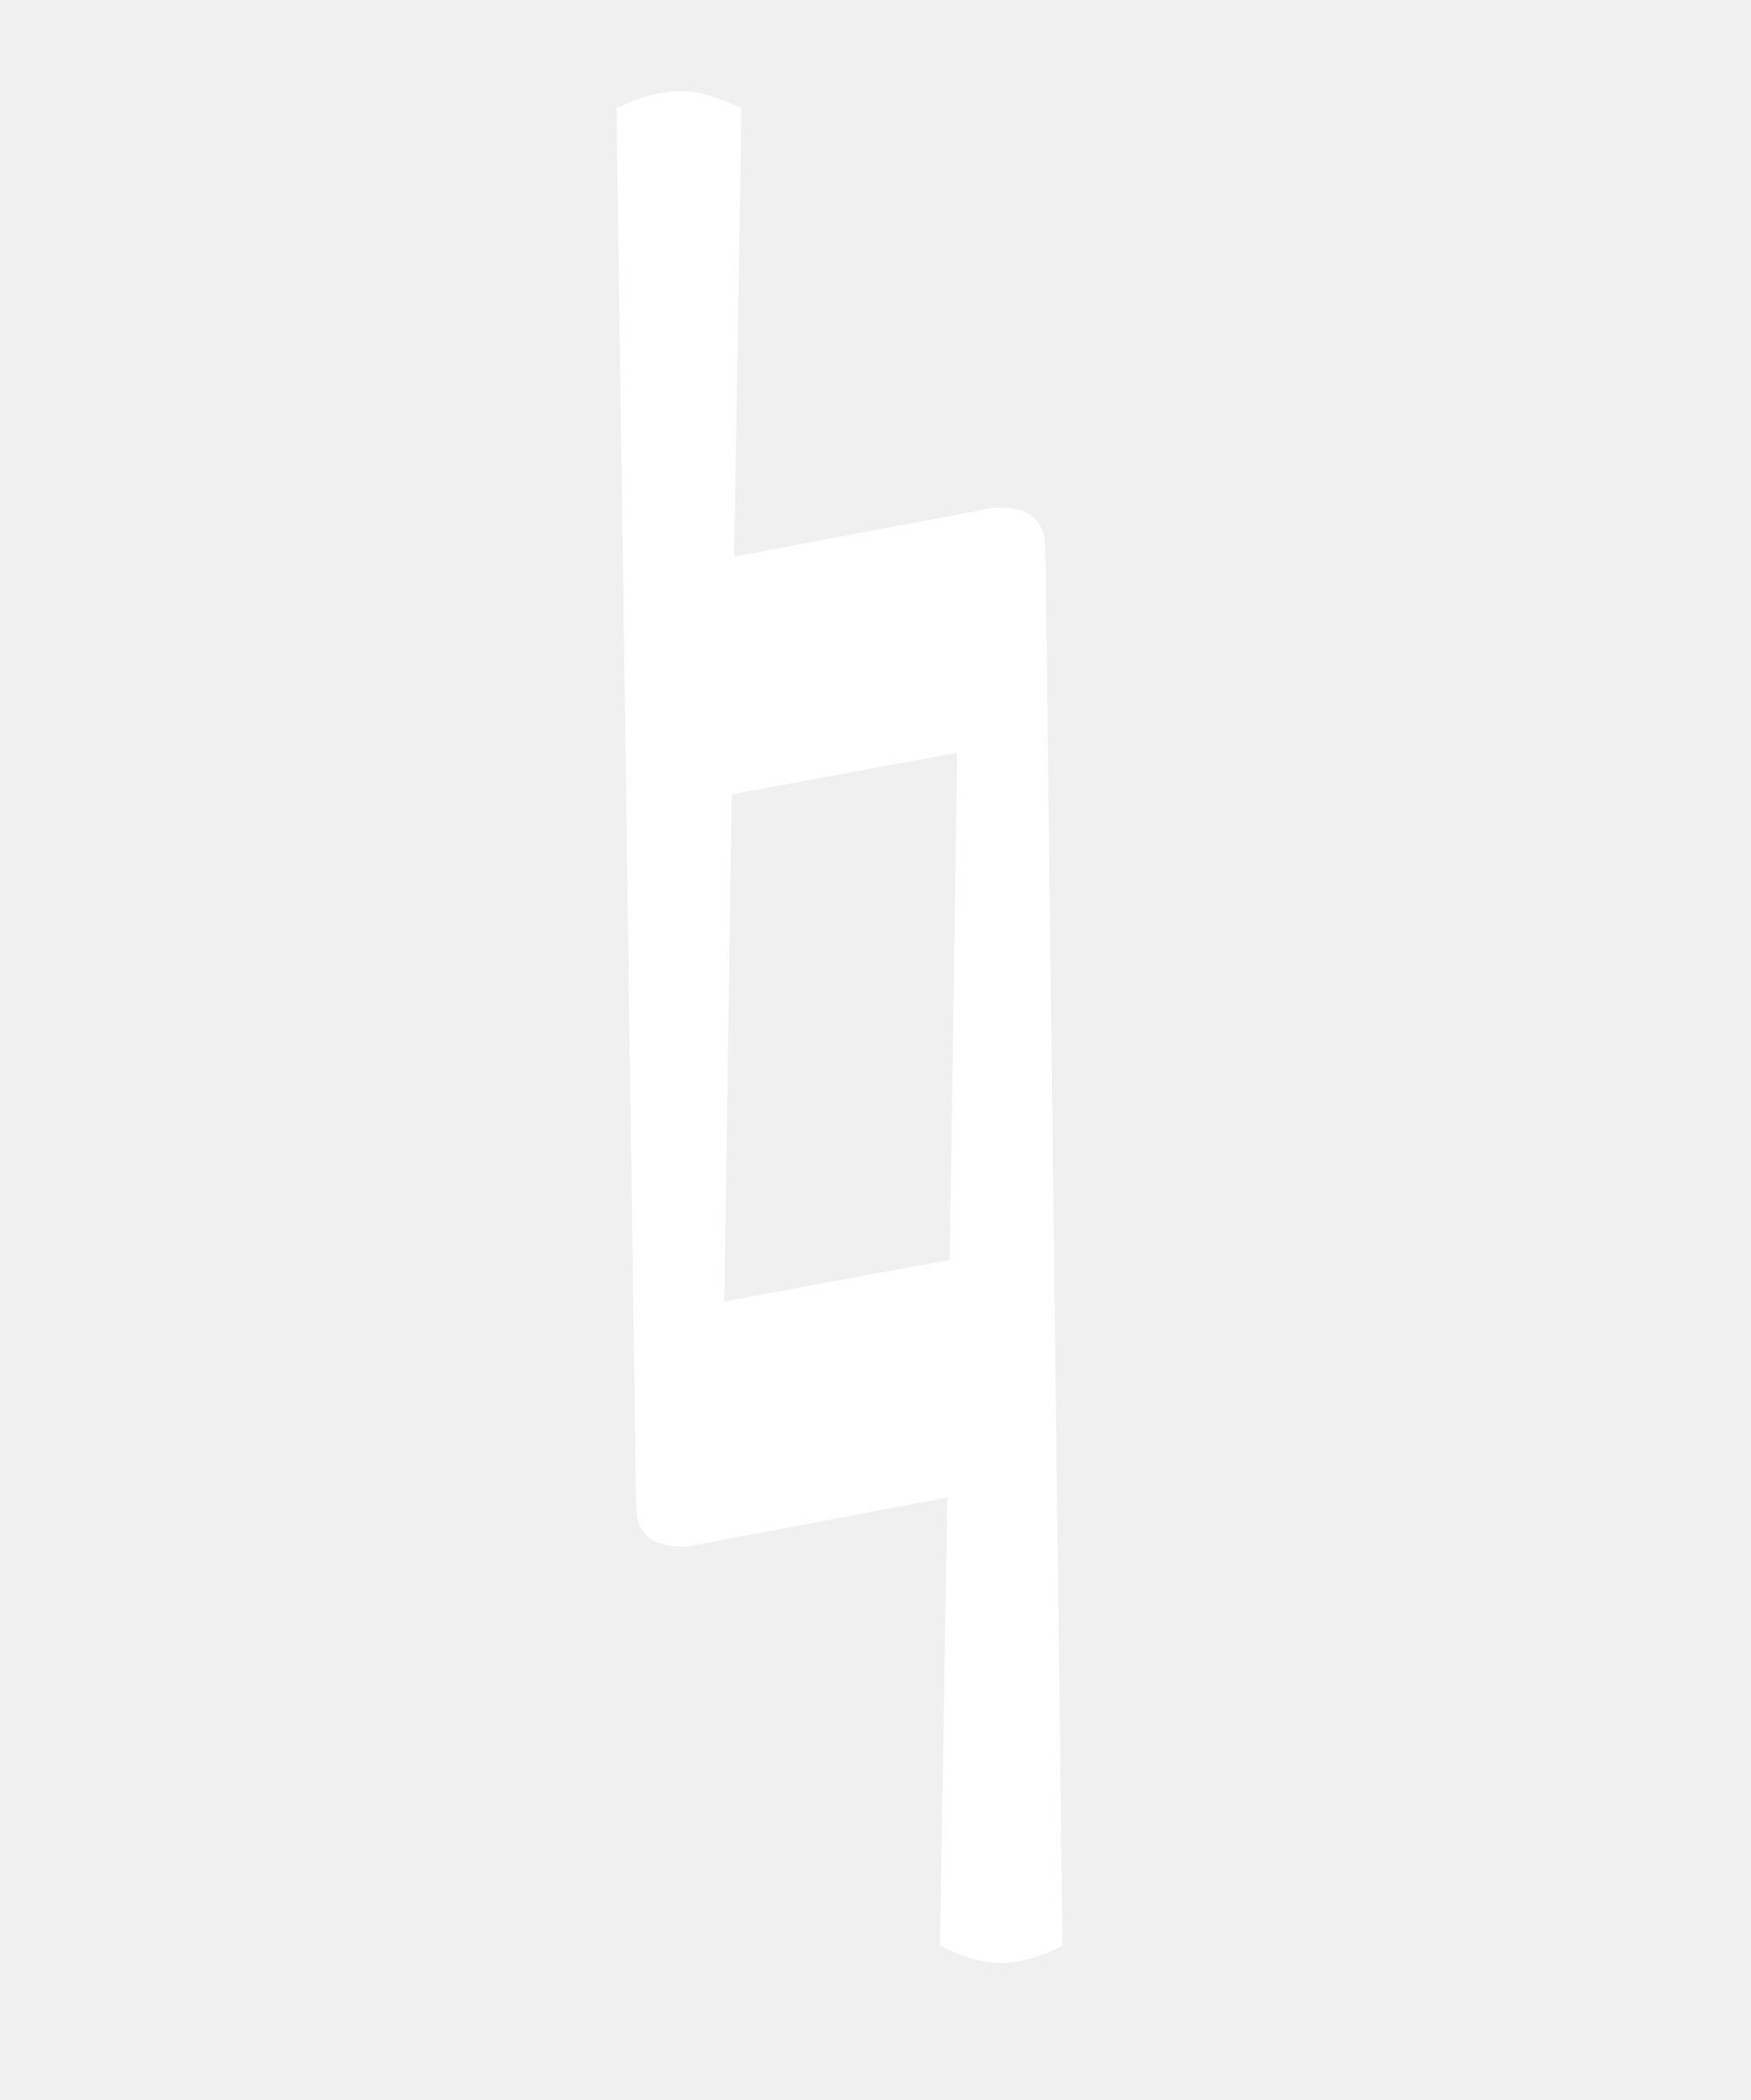
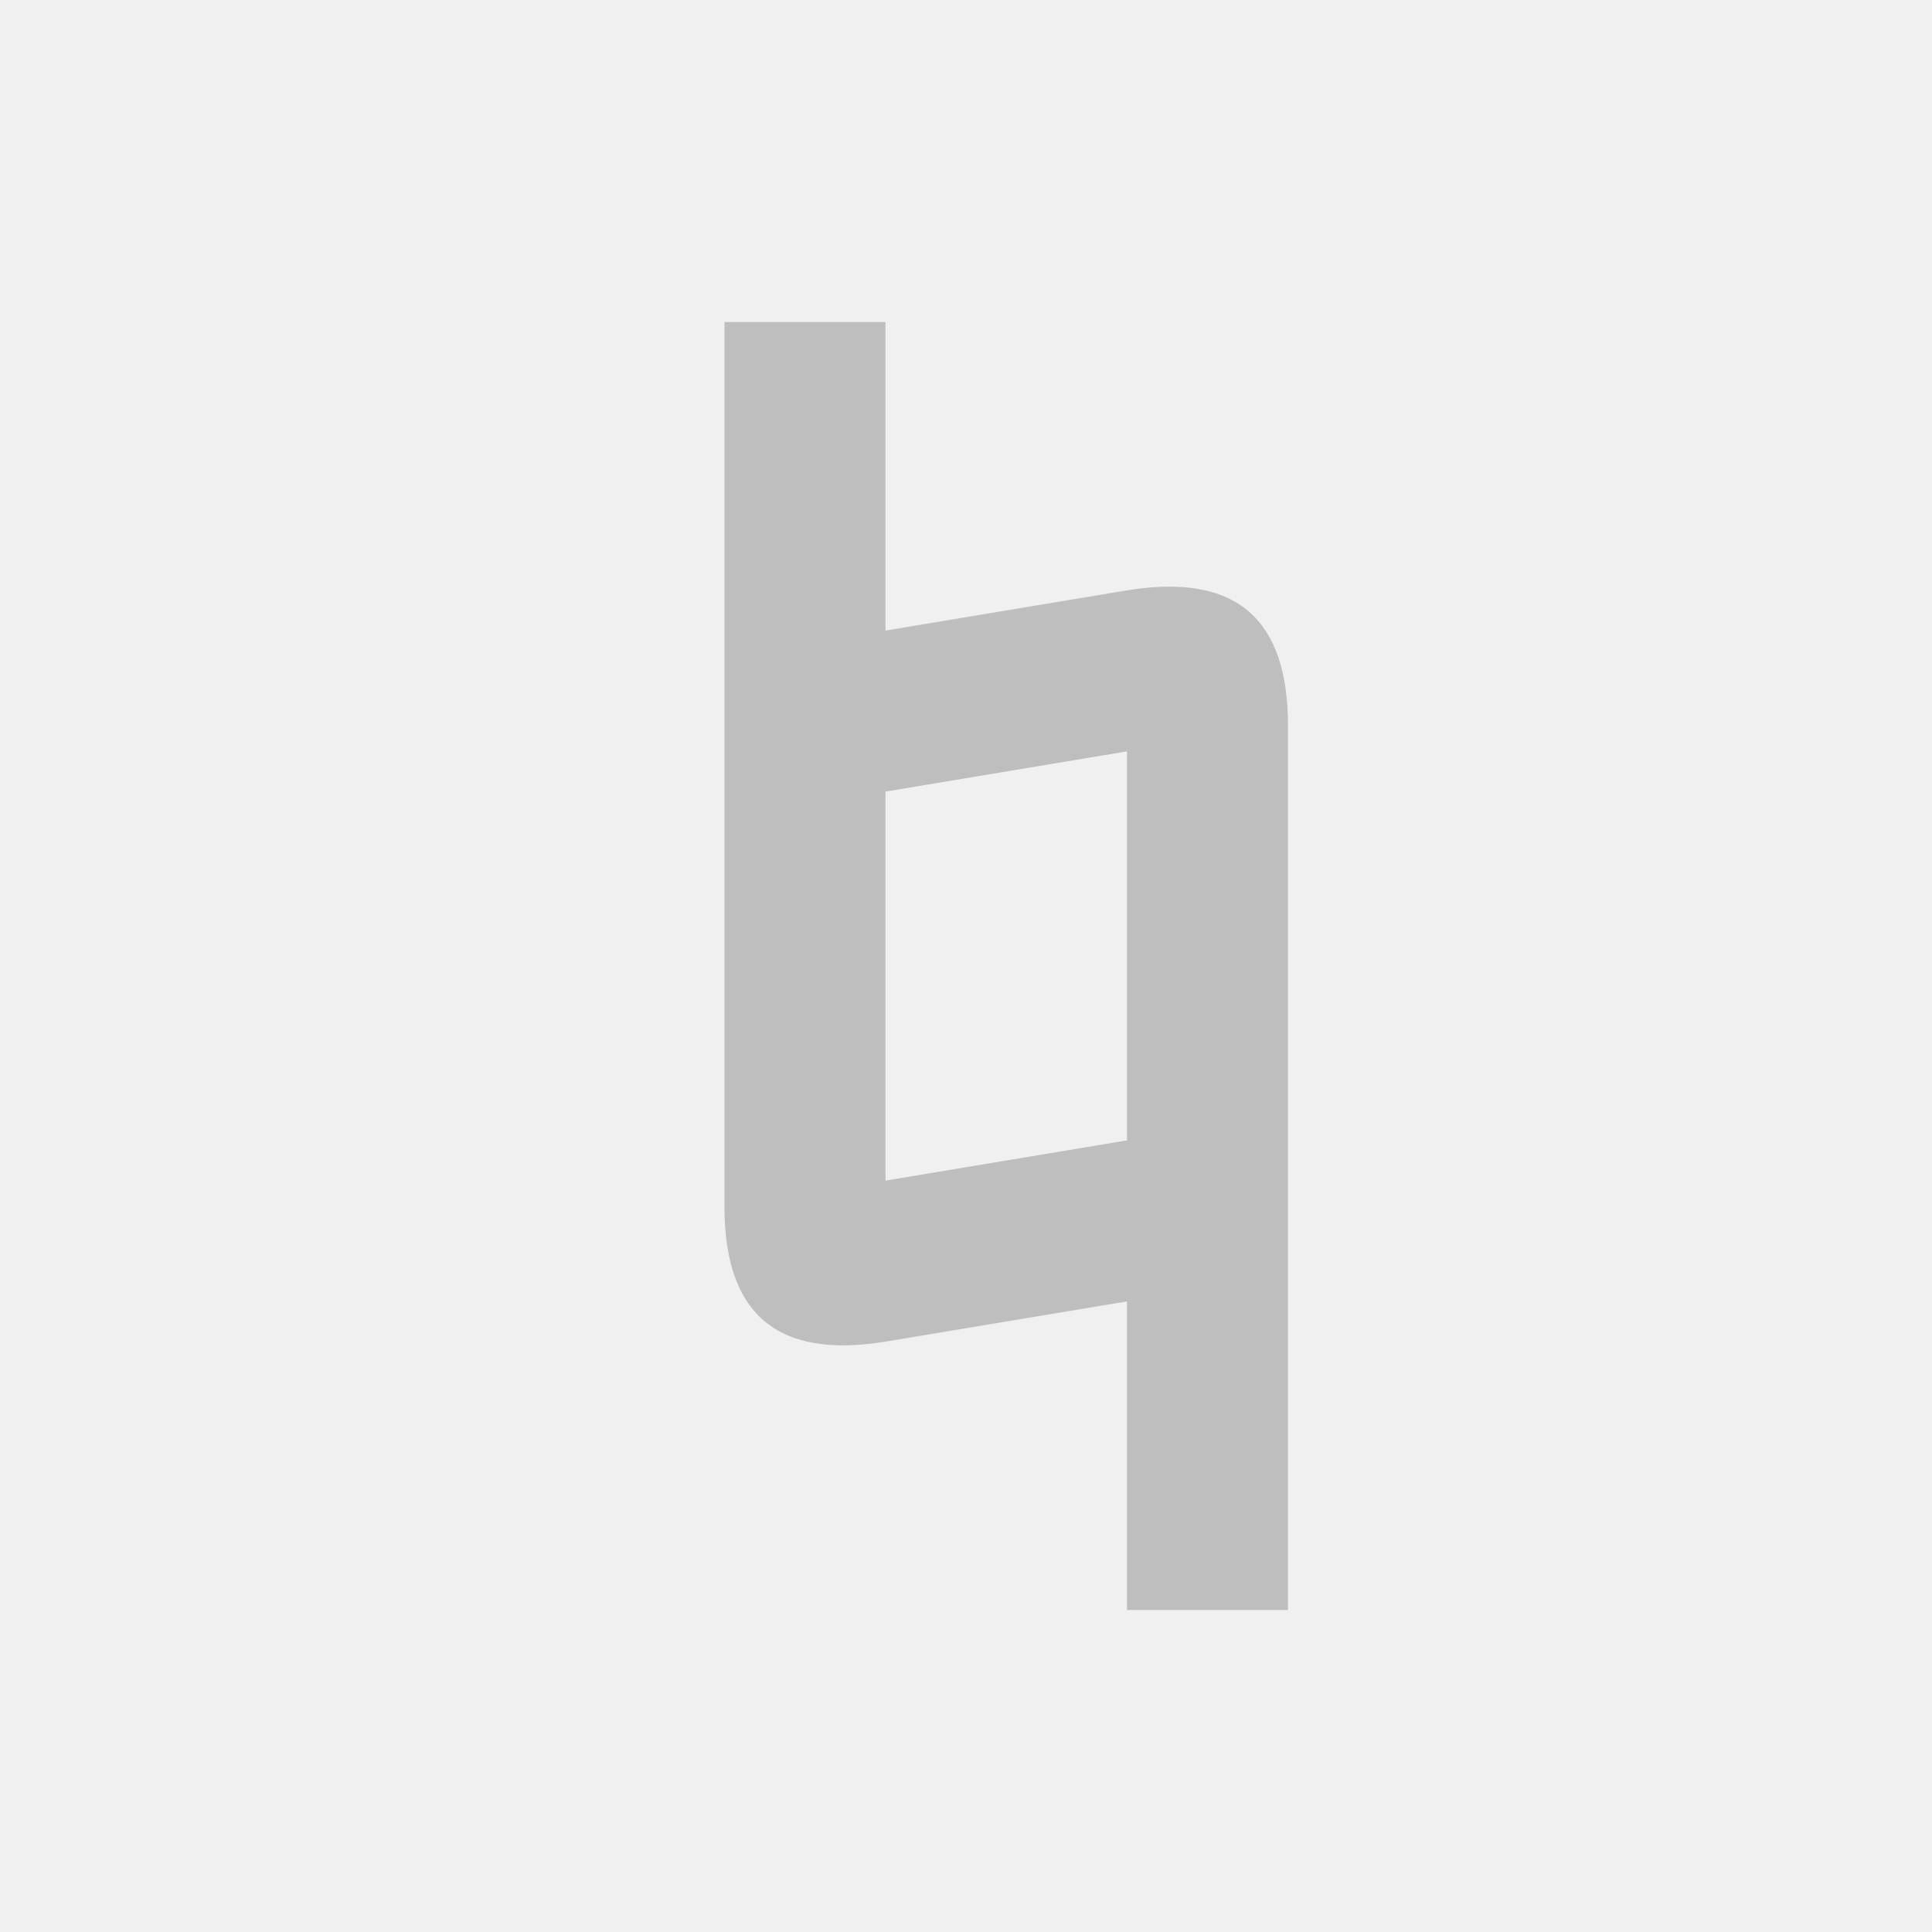
- <svg xmlns="http://www.w3.org/2000/svg" id="svg2" version="1.1" width="20" height="24">
-   <defs id="defs6">
-     </defs>
-   <g style="font-size:20px;font-style:normal;font-variant:normal;font-weight:normal;font-stretch:normal;text-align:start;line-height:125%;writing-mode:lr-tb;text-anchor:start;fill:#ffffff;fill-opacity:1;stroke:none;font-family:MScore1;-inkscape-font-specification:MScore1" id="text2816" transform="matrix(1.4,0,0,1.4,-3.409763,-5.976271)">
-     <path d="m 7.467,5.153 c 0.187,-0.093 0.36,-0.14 0.52,-0.14 0.147,1.02e-5 0.313,0.047 0.5,0.14 l -0.06,3.66 2.12,-0.4 0.06,0 c 0.24,6.8e-6 0.36,0.113 0.36,0.34 l 0.14,11.4 c -0.187,0.093 -0.353,0.14 -0.5,0.14 -0.147,-5e-6 -0.313,-0.047 -0.5,-0.14 l 0.06,-3.66 -2.12,0.4 -0.06,0 c -0.24,-2e-6 -0.36,-0.113 -0.36,-0.34 l -0.16,-11.4 m 2.72,9.4 0.06,-4.14 -1.84,0.34 -0.06,4.14 1.84,-0.34" style="fill:#ffffff;fill-opacity:1" id="path2814" />
+ <svg xmlns="http://www.w3.org/2000/svg" xmlns:ns1="http://www.openswatchbook.org/uri/2009/osb" xmlns:xlink="http://www.w3.org/1999/xlink" height="24" id="svg7384" version="1.1" width="24">
+   <defs id="defs7386">
+     <linearGradient gradientTransform="matrix(-2.736579,0.4081035,-0.1890831,-1.446856,239.5401,-1703.69)" id="linearGradient19282" ns1:paint="solid">
+       <stop id="stop19284" offset="0" style="stop-color:#666666;stop-opacity:1;" />
+     </linearGradient>
+     <linearGradient gradientTransform="matrix(-2.736579,0.4081035,-0.1890831,-1.446856,239.5401,-1703.69)" id="linearGradient6146" ns1:paint="solid">
+       <stop id="stop6148" offset="0" style="stop-color:#666666;stop-opacity:1;" />
+     </linearGradient>
+     <linearGradient gradientTransform="matrix(-2.736579,0.4081035,-0.1890831,-1.446856,239.5401,-1703.69)" id="linearGradient6150" ns1:paint="solid">
+       <stop id="stop6152" offset="0" style="stop-color:#666666;stop-opacity:1;" />
+     </linearGradient>
+     <linearGradient gradientTransform="matrix(-2.736579,0.4081035,-0.1890831,-1.446856,239.5401,-1703.69)" id="linearGradient6154" ns1:paint="solid">
+       <stop id="stop6156" offset="0" style="stop-color:#666666;stop-opacity:1;" />
+     </linearGradient>
+     <linearGradient gradientTransform="matrix(-2.736579,0.4081035,-0.1890831,-1.446856,239.5401,-1703.69)" id="linearGradient19282-9" ns1:paint="solid">
+       <stop id="stop19284-9" offset="0" style="stop-color:#666666;stop-opacity:1;" />
+     </linearGradient>
+     <linearGradient gradientTransform="matrix(-2.736579,0.4081035,-0.1890831,-1.446856,239.5401,-1703.69)" id="linearGradient6178" ns1:paint="solid">
+       <stop id="stop6180" offset="0" style="stop-color:#666666;stop-opacity:1;" />
+     </linearGradient>
+     <linearGradient gradientTransform="matrix(-2.736579,0.4081035,-0.1890831,-1.446856,239.5401,-1703.69)" id="linearGradient6182" ns1:paint="solid">
+       <stop id="stop6184" offset="0" style="stop-color:#666666;stop-opacity:1;" />
+     </linearGradient>
+     <linearGradient gradientTransform="matrix(-2.736579,0.4081035,-0.1890831,-1.446856,239.5401,-1703.69)" id="linearGradient6186" ns1:paint="solid">
+       <stop id="stop6188" offset="0" style="stop-color:#666666;stop-opacity:1;" />
+     </linearGradient>
+     <linearGradient gradientTransform="matrix(-2.736579,0.4081035,-0.1890831,-1.446856,239.5401,-1703.69)" id="linearGradient19282-5" ns1:paint="solid">
+       <stop id="stop19284-6" offset="0" style="stop-color:#666666;stop-opacity:1;" />
+     </linearGradient>
+     <linearGradient gradientTransform="matrix(-2.736579,0.4081035,-0.1890831,-1.446856,239.5401,-1703.69)" id="linearGradient6210" ns1:paint="solid">
+       <stop id="stop6212" offset="0" style="stop-color:#666666;stop-opacity:1;" />
+     </linearGradient>
+     <linearGradient gradientTransform="matrix(-2.736579,0.4081035,-0.1890831,-1.446856,239.5401,-1703.69)" id="linearGradient19282-8" ns1:paint="solid">
+       <stop id="stop19284-5" offset="0" style="stop-color:#666666;stop-opacity:1;" />
+     </linearGradient>
+     <linearGradient gradientTransform="matrix(-2.736579,0.4081035,-0.1890831,-1.446856,239.5401,-1703.69)" id="linearGradient6265" ns1:paint="solid">
+       <stop id="stop6267" offset="0" style="stop-color:#666666;stop-opacity:1;" />
+     </linearGradient>
+     <linearGradient gradientTransform="matrix(-2.736579,0.4081035,-0.1890831,-1.446856,239.5401,-1703.69)" id="linearGradient6269" ns1:paint="solid">
+       <stop id="stop6271" offset="0" style="stop-color:#666666;stop-opacity:1;" />
+     </linearGradient>
+     <linearGradient gradientTransform="matrix(-2.736579,0.4081035,-0.1890831,-1.446856,239.5401,-1703.69)" id="linearGradient6273" ns1:paint="solid">
+       <stop id="stop6275" offset="0" style="stop-color:#666666;stop-opacity:1;" />
+     </linearGradient>
+     <linearGradient gradientTransform="matrix(-2.736579,0.4081035,-0.1890831,-1.446856,239.5401,-1703.69)" id="linearGradient6277" ns1:paint="solid">
+       <stop id="stop6279" offset="0" style="stop-color:#666666;stop-opacity:1;" />
+     </linearGradient>
+     <linearGradient gradientTransform="matrix(-2.736579,0.4081035,-0.1890831,-1.446856,239.5401,-1703.69)" id="linearGradient6281" ns1:paint="solid">
+       <stop id="stop6283" offset="0" style="stop-color:#666666;stop-opacity:1;" />
+     </linearGradient>
+     <linearGradient gradientTransform="matrix(-2.736579,0.4081035,-0.1890831,-1.446856,239.5401,-1703.69)" id="linearGradient6285" ns1:paint="solid">
+       <stop id="stop6287" offset="0" style="stop-color:#666666;stop-opacity:1;" />
+     </linearGradient>
+     <linearGradient gradientTransform="matrix(-2.736579,0.4081035,-0.1890831,-1.446856,239.5401,-1703.69)" id="linearGradient6289" ns1:paint="solid">
+       <stop id="stop6291" offset="0" style="stop-color:#666666;stop-opacity:1;" />
+     </linearGradient>
+     <linearGradient gradientTransform="matrix(-2.736579,0.4081035,-0.1890831,-1.446856,239.5401,-1703.69)" id="linearGradient6293" ns1:paint="solid">
+       <stop id="stop6295" offset="0" style="stop-color:#666666;stop-opacity:1;" />
+     </linearGradient>
+     <linearGradient gradientTransform="matrix(-2.736579,0.4081035,-0.1890831,-1.446856,239.5401,-1703.69)" id="linearGradient19282-7" ns1:paint="solid">
+       <stop id="stop19284-64" offset="0" style="stop-color:#666666;stop-opacity:1;" />
+     </linearGradient>
+     <linearGradient gradientTransform="matrix(-2.736579,0.4081035,-0.1890831,-1.446856,239.5401,-1703.69)" id="linearGradient16739" ns1:paint="solid">
+       <stop id="stop16741" offset="0" style="stop-color:#666666;stop-opacity:1;" />
+     </linearGradient>
+     <linearGradient gradientTransform="matrix(-2.736579,0.4081035,-0.1890831,-1.446856,239.5401,-1703.69)" id="linearGradient16743" ns1:paint="solid">
+       <stop id="stop16745" offset="0" style="stop-color:#666666;stop-opacity:1;" />
+     </linearGradient>
+     <linearGradient gradientTransform="matrix(-2.736579,0.4081035,-0.1890831,-1.446856,239.5401,-1703.69)" id="linearGradient16747" ns1:paint="solid">
+       <stop id="stop16749" offset="0" style="stop-color:#666666;stop-opacity:1;" />
+     </linearGradient>
+     <linearGradient gradientTransform="matrix(-2.736579,0.4081035,-0.1890831,-1.446856,239.5401,-1703.69)" id="linearGradient19282-6" ns1:paint="solid">
+       <stop id="stop19284-0" offset="0" style="stop-color:#666666;stop-opacity:1;" />
+     </linearGradient>
+     <linearGradient gradientTransform="matrix(-2.736579,0.4081035,-0.1890831,-1.446856,239.5401,-1703.69)" id="linearGradient17700" ns1:paint="solid">
+       <stop id="stop17702" offset="0" style="stop-color:#666666;stop-opacity:1;" />
+     </linearGradient>
+     <linearGradient gradientTransform="matrix(-2.736579,0.4081035,-0.1890831,-1.446856,239.5401,-1703.69)" id="linearGradient17704" ns1:paint="solid">
+       <stop id="stop17706" offset="0" style="stop-color:#666666;stop-opacity:1;" />
+     </linearGradient>
+     <linearGradient gradientTransform="matrix(-2.736579,0.4081035,-0.1890831,-1.446856,239.5401,-1703.69)" id="linearGradient19282-2" ns1:paint="solid">
+       <stop id="stop19284-2" offset="0" style="stop-color:#666666;stop-opacity:1;" />
+     </linearGradient>
+     <linearGradient gradientTransform="matrix(-2.736579,0.4081035,-0.1890831,-1.446856,239.5401,-1703.69)" id="linearGradient6672" ns1:paint="solid">
+       <stop id="stop6674" offset="0" style="stop-color:#666666;stop-opacity:1;" />
+     </linearGradient>
+     <linearGradient gradientTransform="matrix(-2.736579,0.4081035,-0.1890831,-1.446856,239.5401,-1703.69)" id="linearGradient6676" ns1:paint="solid">
+       <stop id="stop6678" offset="0" style="stop-color:#666666;stop-opacity:1;" />
+     </linearGradient>
+     <linearGradient gradientTransform="matrix(-2.736579,0.4081035,-0.1890831,-1.446856,239.5401,-1703.69)" id="linearGradient6680" ns1:paint="solid">
+       <stop id="stop6682" offset="0" style="stop-color:#666666;stop-opacity:1;" />
+     </linearGradient>
+     <linearGradient gradientTransform="matrix(-1.832639,-0.2093874,0.1278891,-0.9643293,768.0314,-1256.968)" id="linearGradient19282-2-7" ns1:paint="solid">
+       <stop id="stop19284-2-3" offset="0" style="stop-color:#666666;stop-opacity:1;" />
+     </linearGradient>
+   </defs>
+   <g id="layer12" style="display:inline" transform="translate(-653.0004,-267)">
+     <rect height="24" id="rect19598" style="color:#bebebe;fill:none;stroke:none;stroke-width:2;marker:none;visibility:visible;display:inline;overflow:visible;enable-background:accumulate" width="24" x="653" y="267" />
+     <path d="m 669,287 0,-10.988 c 0,-1.316 -0.634,-1.906 -2.014,-1.676 l -3.986,0.664 0,2 4,-0.666 0,10.666 z" id="path19779" style="fill:#bebebe;fill-opacity:1;stroke:none" />
+     <use height="16" xlink:href="#path19779" id="use8825" transform="matrix(-1,0,0,-1,1331,558)" width="16" x="0" y="0" />
  </g>
</svg>
